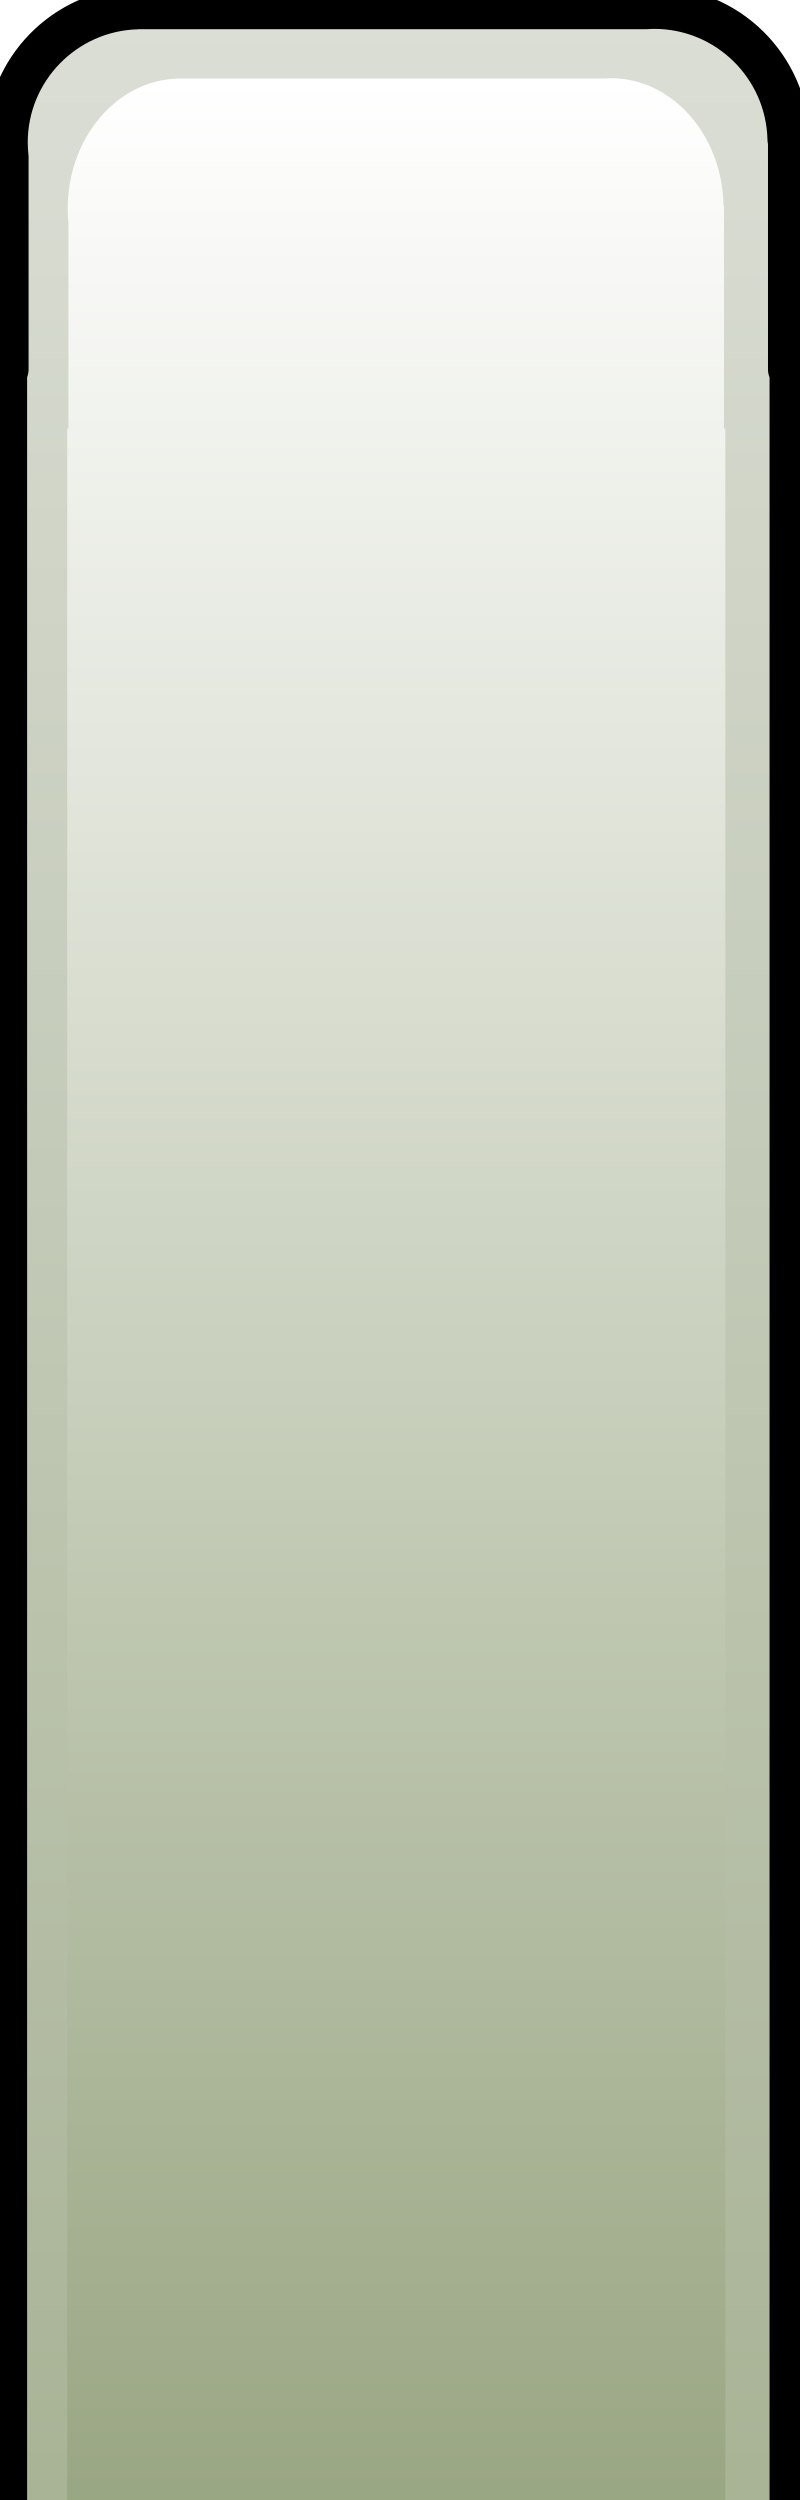
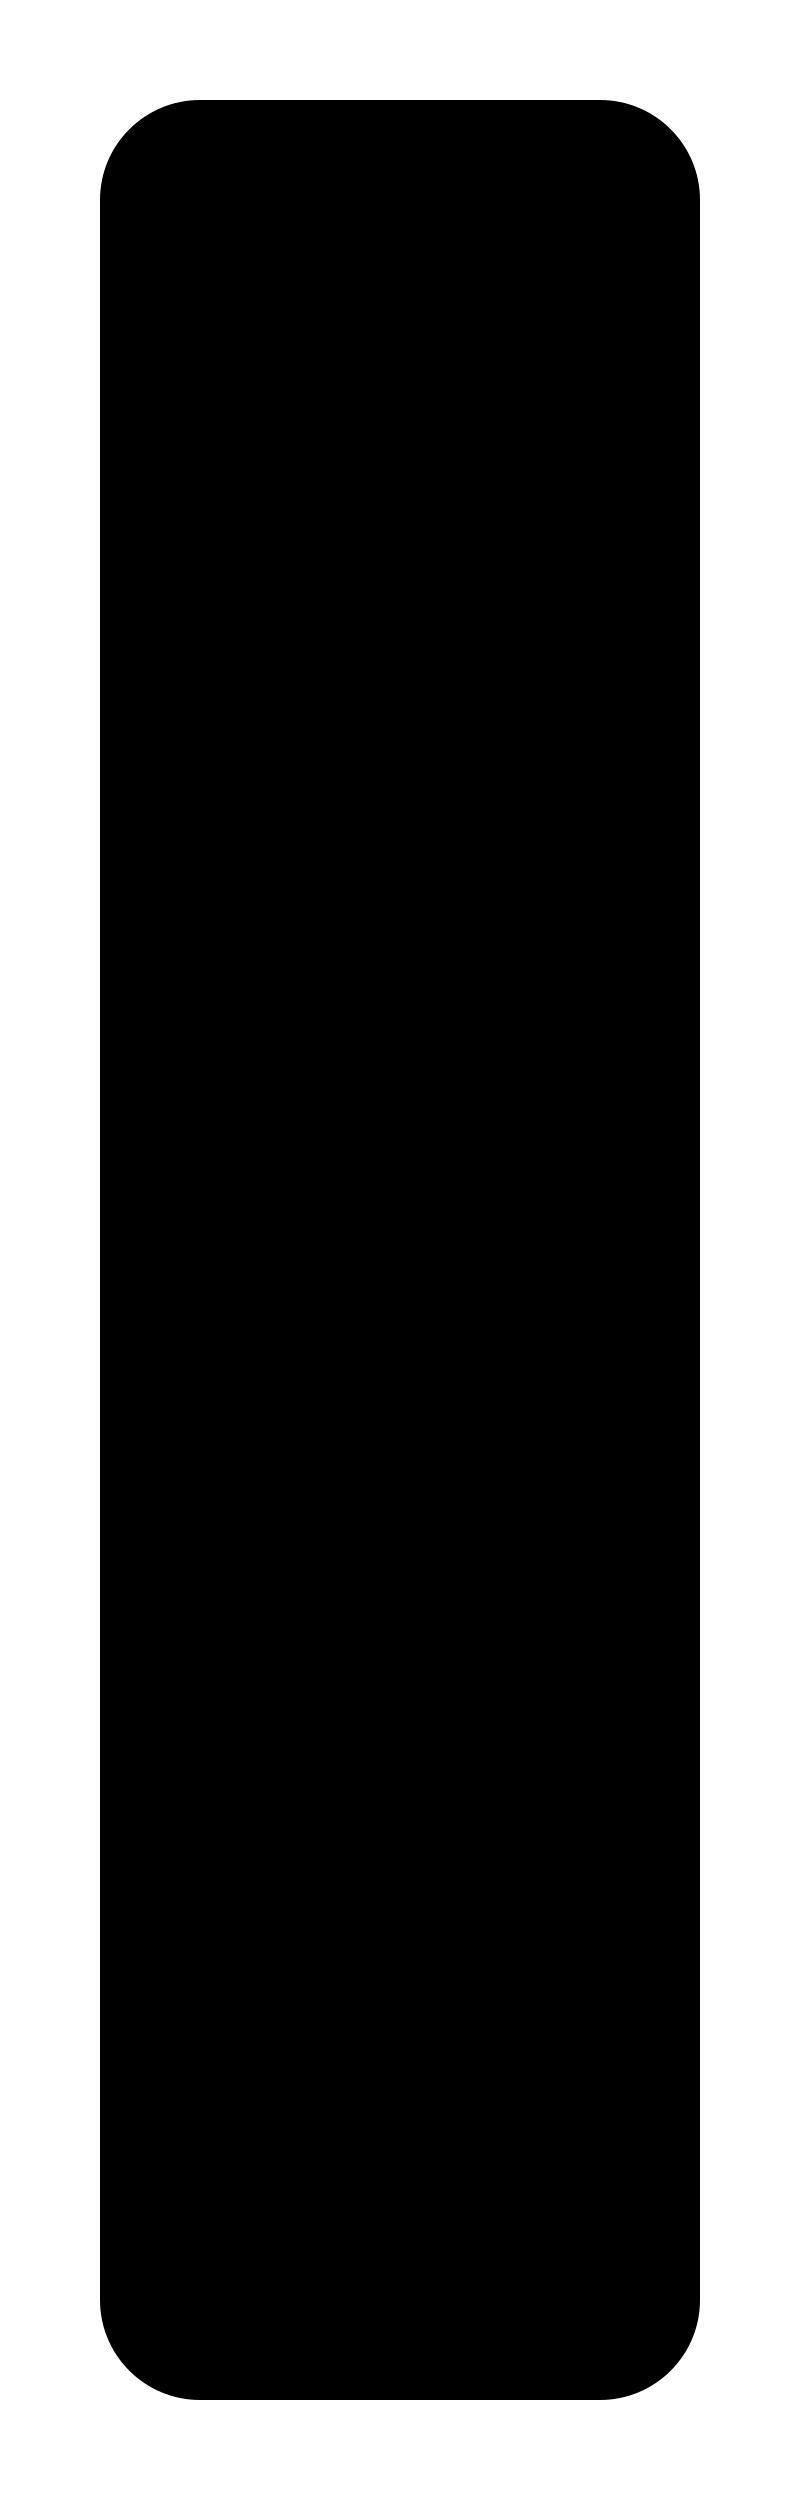
- <svg xmlns="http://www.w3.org/2000/svg" xmlns:xlink="http://www.w3.org/1999/xlink" contentScriptType="text/ecmascript" width="240" zoomAndPan="magnify" contentStyleType="text/css" height="750" viewBox="0 0 400 400" preserveAspectRatio="xMidYMid meet" version="1.0" id="svg2079">
-   <defs id="defs2081">
-     <radialGradient xlink:actuate="onLoad" fy="0.5" cy="0.5" fx="0.5" cx="0.5" r="0.5" xlink:type="simple" xlink:show="other" spreadMethod="repeat" gradientUnits="objectBoundingBox" id="radialGradient4685">
-       <stop style="stop-color:white;stop-opacity:1;" offset="0" id="stop4687" />
-       <stop style="stop-color:#89986f;stop-opacity:1;" offset="1" id="stop4689" />
-     </radialGradient>
-     <linearGradient id="linearGradient3312">
-       <stop style="stop-color:#dfdfe4;stop-opacity:1;" offset="0" id="stop3322" />
-       <stop id="stop3686" offset="1" style="stop-color:white;stop-opacity:0.498;" />
-       <stop style="stop-color:#050000;stop-opacity:0;" offset="1" id="stop3316" />
+ <svg xmlns="http://www.w3.org/2000/svg" width="240" height="750" viewBox="0 0 240 750" version="1.1">
+   <defs>
+     <linearGradient id="whitetocolor" x1="0%" y1="0%" x2="0%" y2="100%">
+       <stop offset="0%" class="tab-from-color" />
+       <stop offset="50%" class="tab-from-color" />
+       <stop offset="100%" class="tab-to-color" />
    </linearGradient>
-     <filter x="0" y="0" width="450" filterUnits="userSpaceOnUse" xlink:type="simple" xlink:actuate="onLoad" id="MyFilter" height="400" xlink:show="other">
-       <feGaussianBlur stdDeviation="14" in="SourceAlpha" result="blur" id="feGaussianBlur2084" />
-       <feOffset dx="14" dy="14" in="blur" result="offsetBlur" id="feOffset2086" />
-       <feSpecularLighting specularConstant=".2" specularExponent="20" result="specOut" in="blur" surfaceScale="5" lighting-color="#bbbbbb" id="feSpecularLighting2088">
-         <fePointLight x="-5000" y="-10000" z="20000" id="fePointLight2090" />
-       </feSpecularLighting>
-       <feComposite in2="SourceAlpha" operator="in" in="specOut" result="specOut" id="feComposite2092" />
-       <feComposite result="litPaint" in="SourceGraphic" k1="0" k2="1" k3="1" k4="0" in2="specOut" operator="arithmetic" id="feComposite2094" />
-       <feMerge id="feMerge2096">
-         <feMergeNode in="offsetBlur" id="feMergeNode2098" />
-         <feMergeNode in="litPaint" id="feMergeNode2100" />
-       </feMerge>
-     </filter>
-     <radialGradient id="radial0" gradientUnits="objectBoundingBox" spreadMethod="repeat" xlink:show="other" xlink:type="simple" r="0.5" cx="0.5" fx="0.5" cy="0.5" fy="0.5" xlink:actuate="onLoad">
-       <stop id="stop3328" offset="0" style="stop-color:#f0f0f0;stop-opacity:1;" />
-       <stop id="stop3324" offset="1" style="stop-color:#a0ac8b;stop-opacity:1;" />
-     </radialGradient>
-     <radialGradient id="radial1" gradientUnits="objectBoundingBox" spreadMethod="pad" xlink:show="other" xlink:type="simple" r="1.11" cx="0.07" fx="1.11" cy="0.97" fy="1.11" xlink:actuate="onLoad">
-       <stop style="stop-color:#868686;stop-opacity:0.938;" offset="0" id="stop2108" />
-       <stop id="stop3684" offset="0.769" style="stop-color:#868686;stop-opacity:0.941;" />
-       <stop id="stop3680" offset="1" style="stop-color:#868686;stop-opacity:0.938;" />
-     </radialGradient>
-     <linearGradient xlink:href="#radial0" id="linearGradient4148" x1="119.5" y1="-309.066" x2="119.5" y2="875.877" gradientUnits="userSpaceOnUse" spreadMethod="pad" />
-     <linearGradient xlink:href="#radial0" id="linearGradient3678" x1="189.351" y1="-274.139" x2="188.596" y2="828.772" gradientUnits="userSpaceOnUse" gradientTransform="matrix(0.984791,0,0,1,2.244613,-99.43156)" />
-     <radialGradient xlink:href="#radial0" id="radialGradient4677" cx="200.602" cy="177.885" fx="200.602" fy="177.885" r="195.386" gradientTransform="matrix(1,0,0,4.500531,2.98074,-303.7489)" gradientUnits="userSpaceOnUse" />
-     <linearGradient xlink:href="#radialGradient4685" id="linearGradient4683" gradientUnits="userSpaceOnUse" spreadMethod="pad" x1="119.5" y1="2.344" x2="119.5" y2="875.877" gradientTransform="matrix(1.398027,0,0,1.61434,31.05961,-389.6833)" />
+     <linearGradient id="whitetoblack" x1="0%" y1="0%" x2="0%" y2="100%">
+       <stop offset="0%" class="color-black" />
+       <stop offset="70%" class="color-black" />
+       <stop offset="100%" class="color-white" />
+     </linearGradient>
+     <mask id="shademask">
+       <rect x="0" y="0" width="240" height="750" style="fill:url(#whitetoblack)" />
+     </mask>
  </defs>
-   <path style="fill:url(#linearGradient4148);fill-opacity:1.0;stroke:black;stroke-width:12.644;stroke-linejoin:round;stroke-miterlimit:4;stroke-dasharray:none;stroke-opacity:1" d="M 196.281 2.344 C 195.458 2.344 194.655 2.389 193.844 2.438 L 42.312 2.438 L 41.188 2.438 L 41.188 2.469 C 19.451 3.07 2 20.869 2 42.75 C 2 44.228 2.095 45.688 2.25 47.125 L 2.25 110.844 L 1.812 110.844 L 1.812 807.938 L 237.188 807.938 L 237.188 110.844 L 236.719 110.844 L 236.719 41.812 L 236.562 41.812 C 236.093 19.959 218.247 2.344 196.281 2.344 z " id="rect2951" transform="matrix(1.666667,0,0,1.666667,0,-425)" />
-   <path style="fill:url(#linearGradient4683);fill-opacity:1.0;stroke:none;stroke-width:10.344;stroke-linejoin:round;stroke-miterlimit:4;stroke-dasharray:none;stroke-opacity:1" d="M 305.466,-385.9 C 304.315,-385.9 303.193,-385.827 302.059,-385.748 L 90.214,-385.748 L 88.641,-385.748 L 88.641,-385.698 C 58.253,-384.728 33.856,-355.994 33.856,-320.67 C 33.856,-318.284 33.988,-315.928 34.205,-313.608 L 34.205,-210.744 L 33.594,-210.744 L 33.594,914.603 L 362.654,914.603 L 362.654,-210.744 L 361.999,-210.744 L 361.999,-322.184 L 361.781,-322.184 C 361.123,-357.463 336.175,-385.9 305.466,-385.9 z " id="path4681" />
+   <rect x="30" y="30" rx="30" ry="30" width="180" height="690" style="fill:url(#whitetocolor)" />
+   <rect x="20" y="20" rx="30" ry="30" width="200" height="710" class="tab-outer" mask="url(#shademask)" />
</svg>
